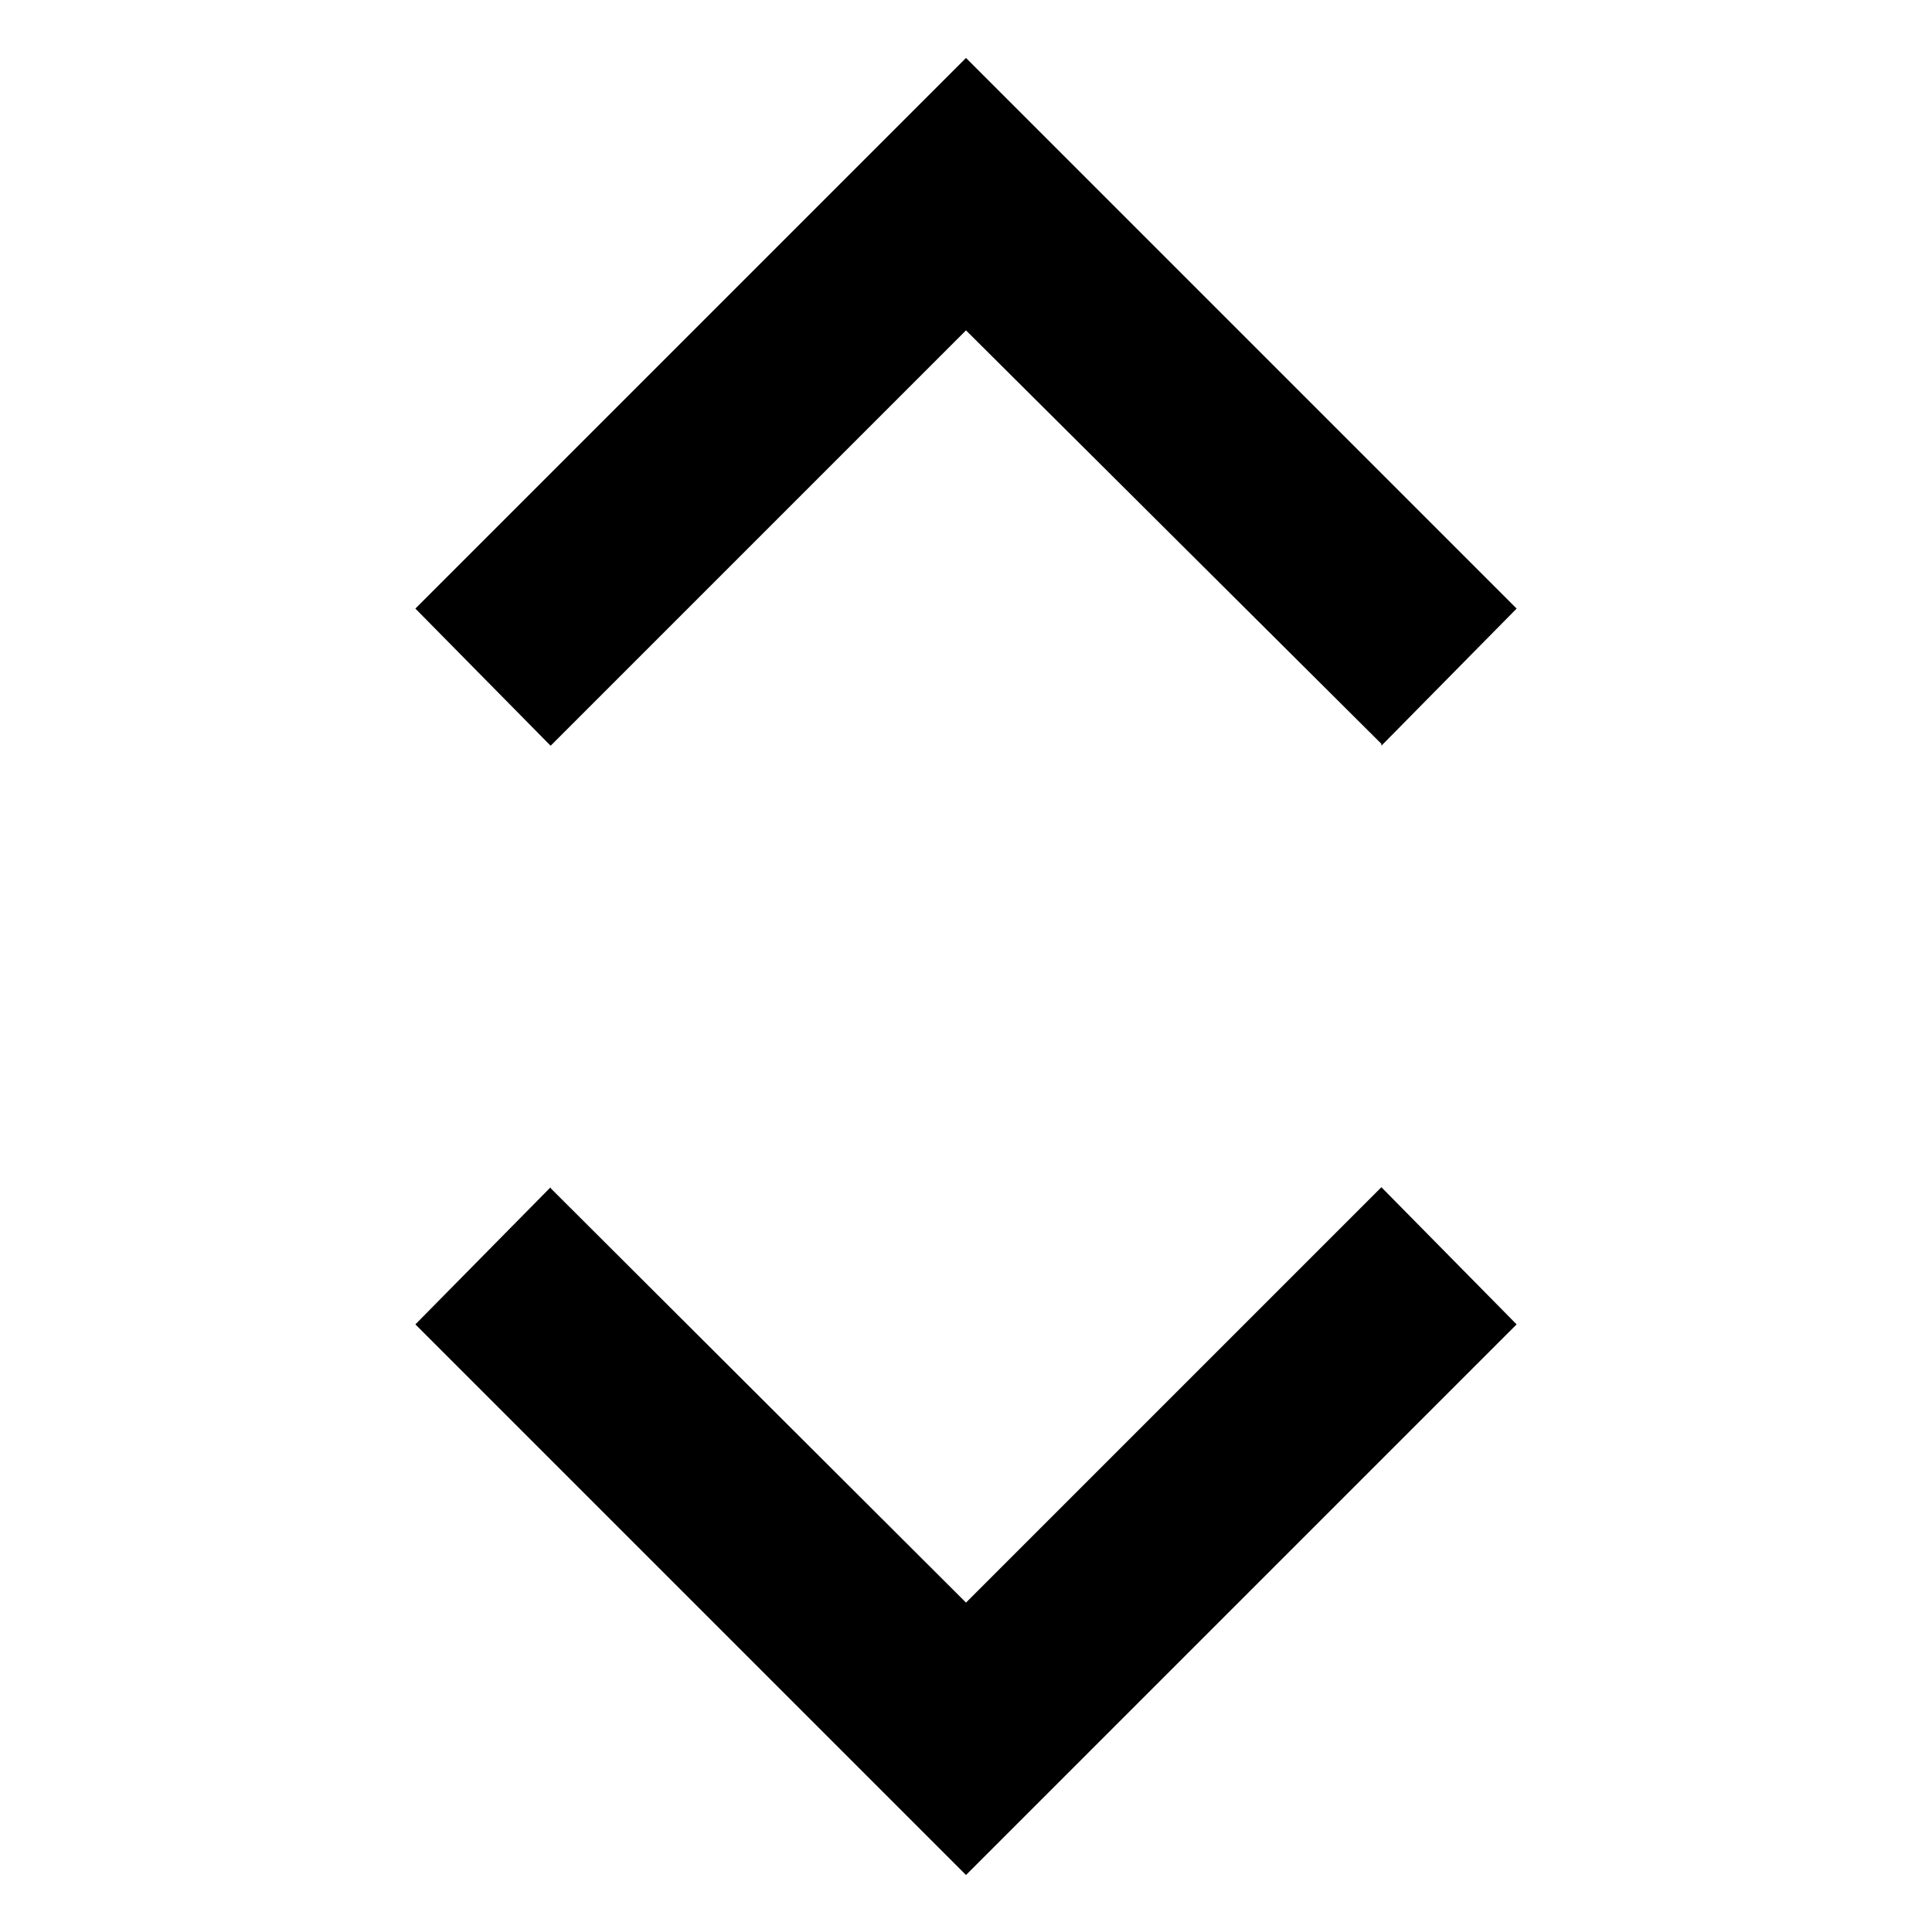
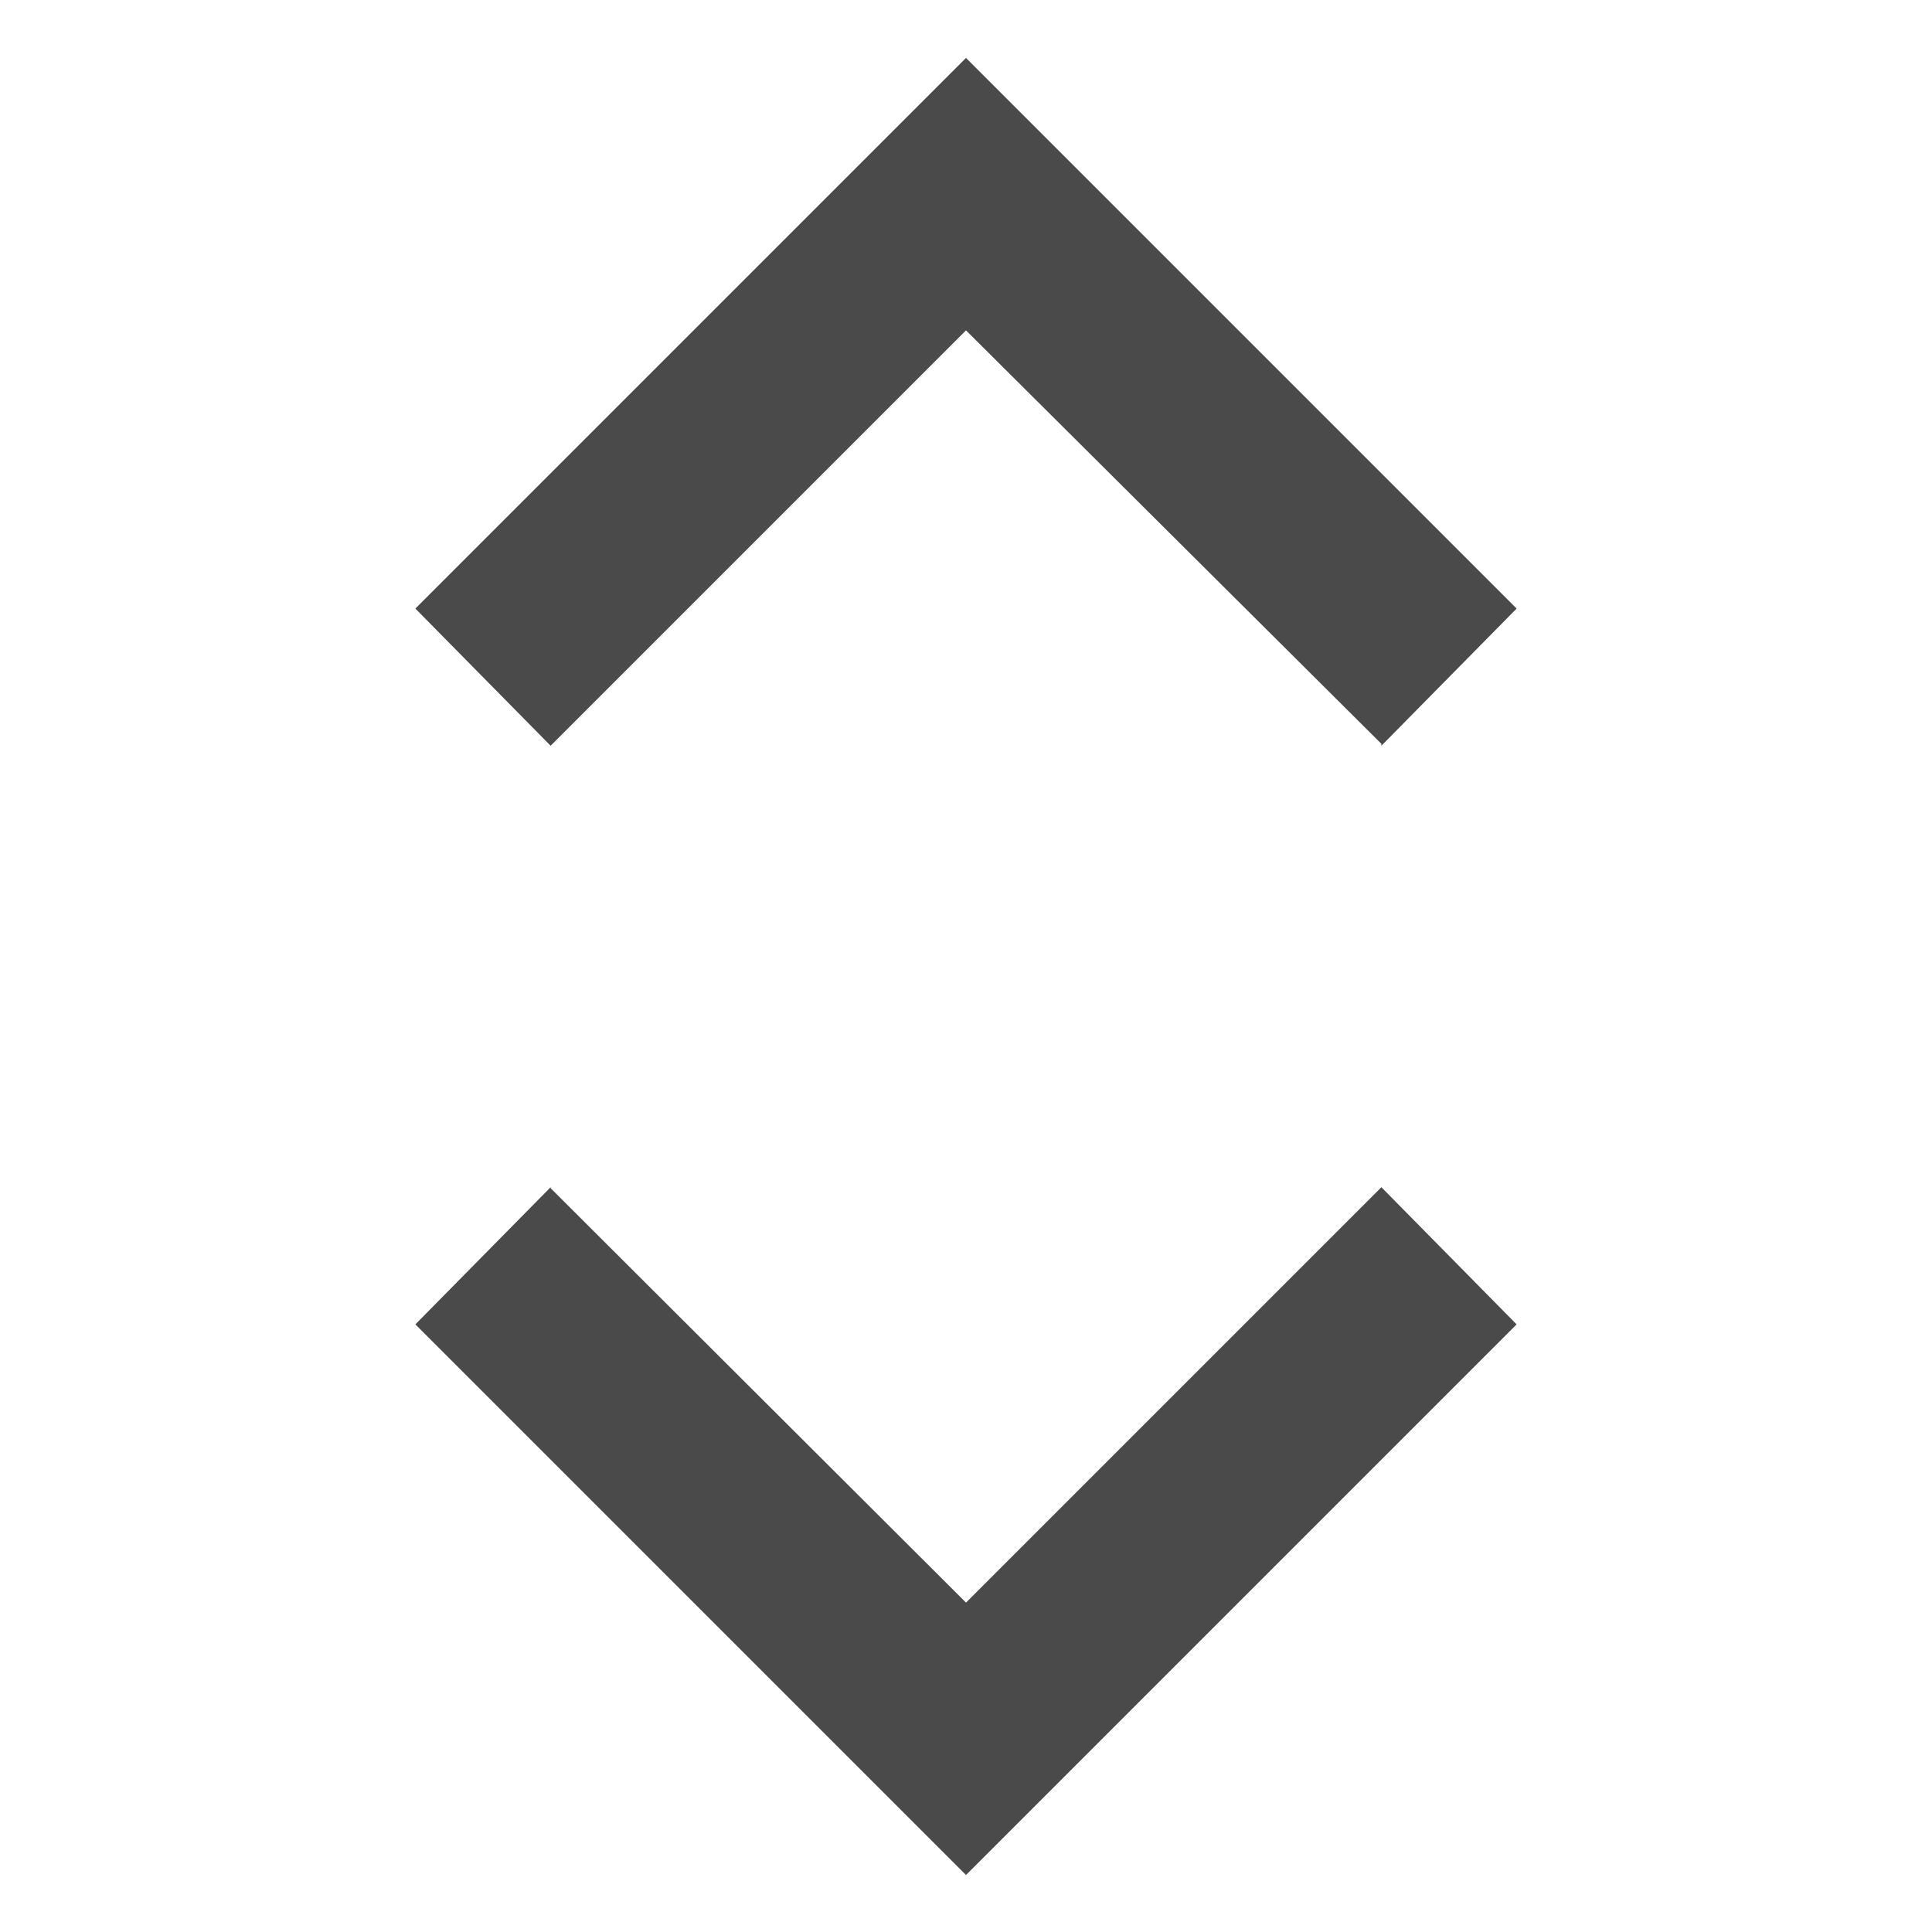
<svg xmlns="http://www.w3.org/2000/svg" width="20" height="20" viewBox="0 0 20 20">
-   <path class="icon-dark icon-shape" d="M5.7 12.3l4.3 4.29 4.3-4.3 1.4 1.42-5.7 5.7-5.7-5.7 1.4-1.42zm8.6-4.6L10 3.42l-4.3 4.3-1.4-1.42L10 .6l5.7 5.7-1.4 1.42z" />
+   <path fill="#4a4a4a" d="M5.7 12.3l4.3 4.29 4.3-4.3 1.4 1.42-5.7 5.7-5.7-5.7 1.4-1.42zm8.6-4.6L10 3.42l-4.3 4.3-1.4-1.42L10 .6l5.7 5.7-1.4 1.42z" />
</svg>
